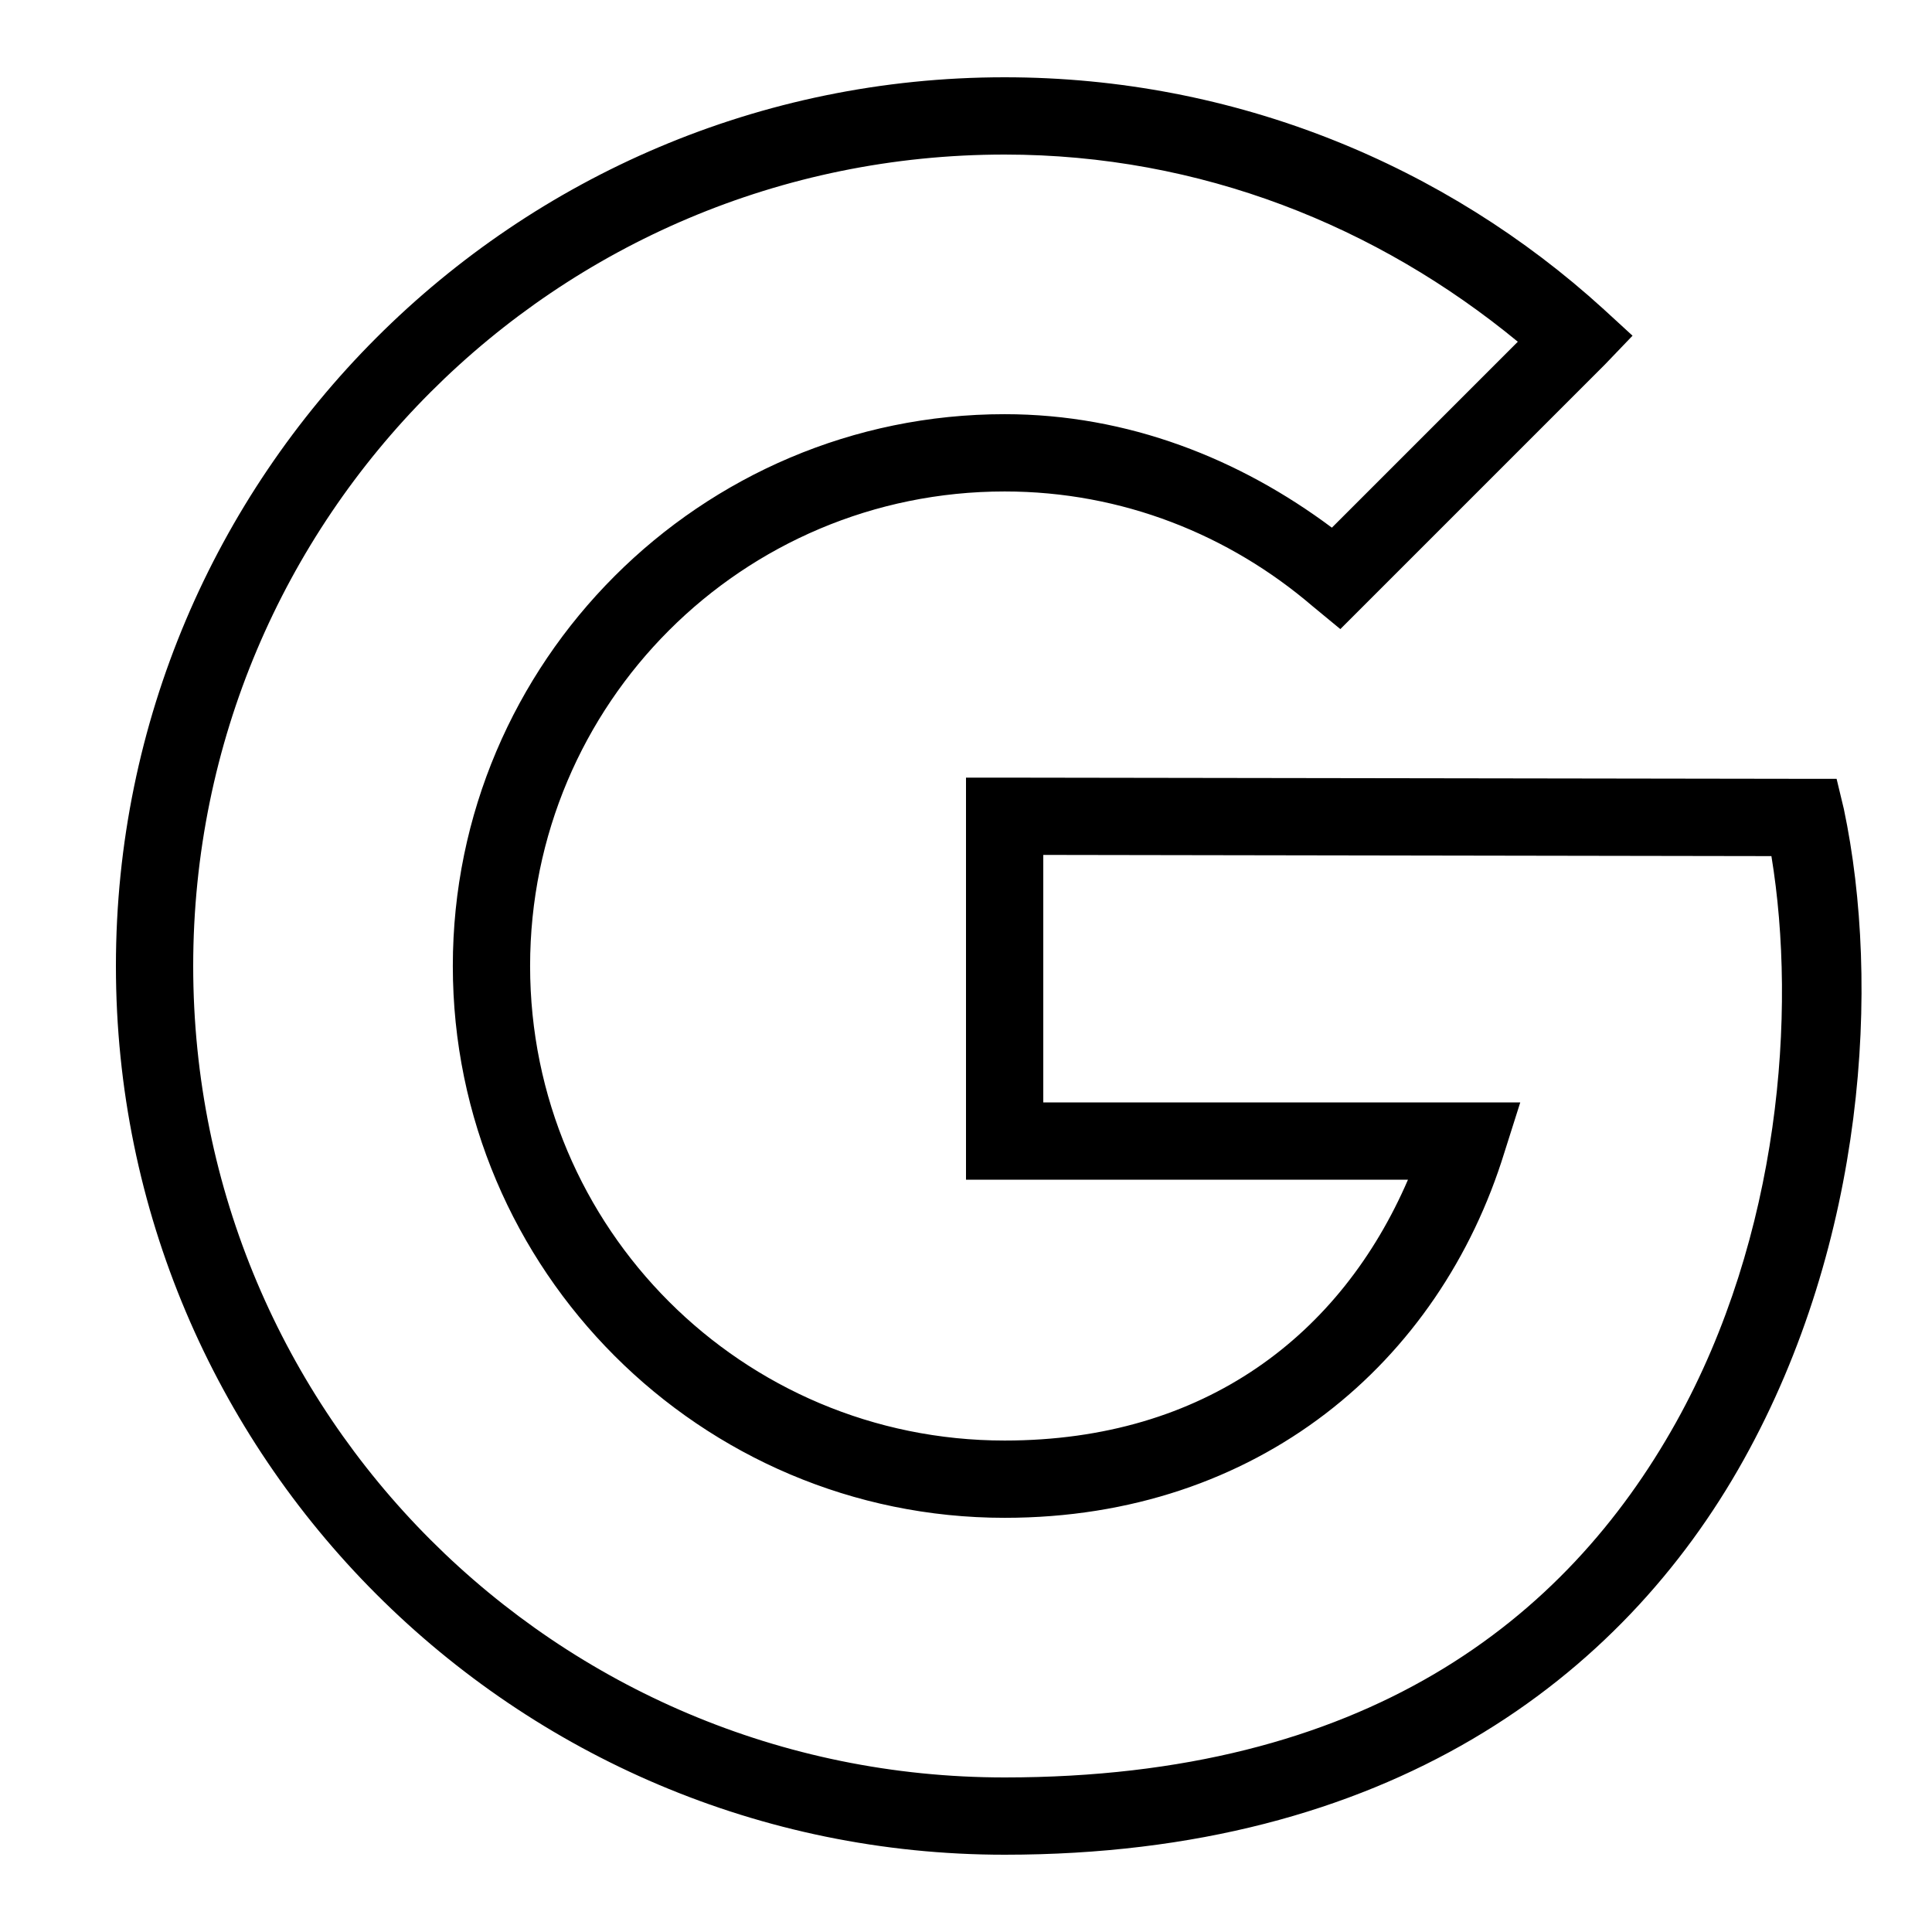
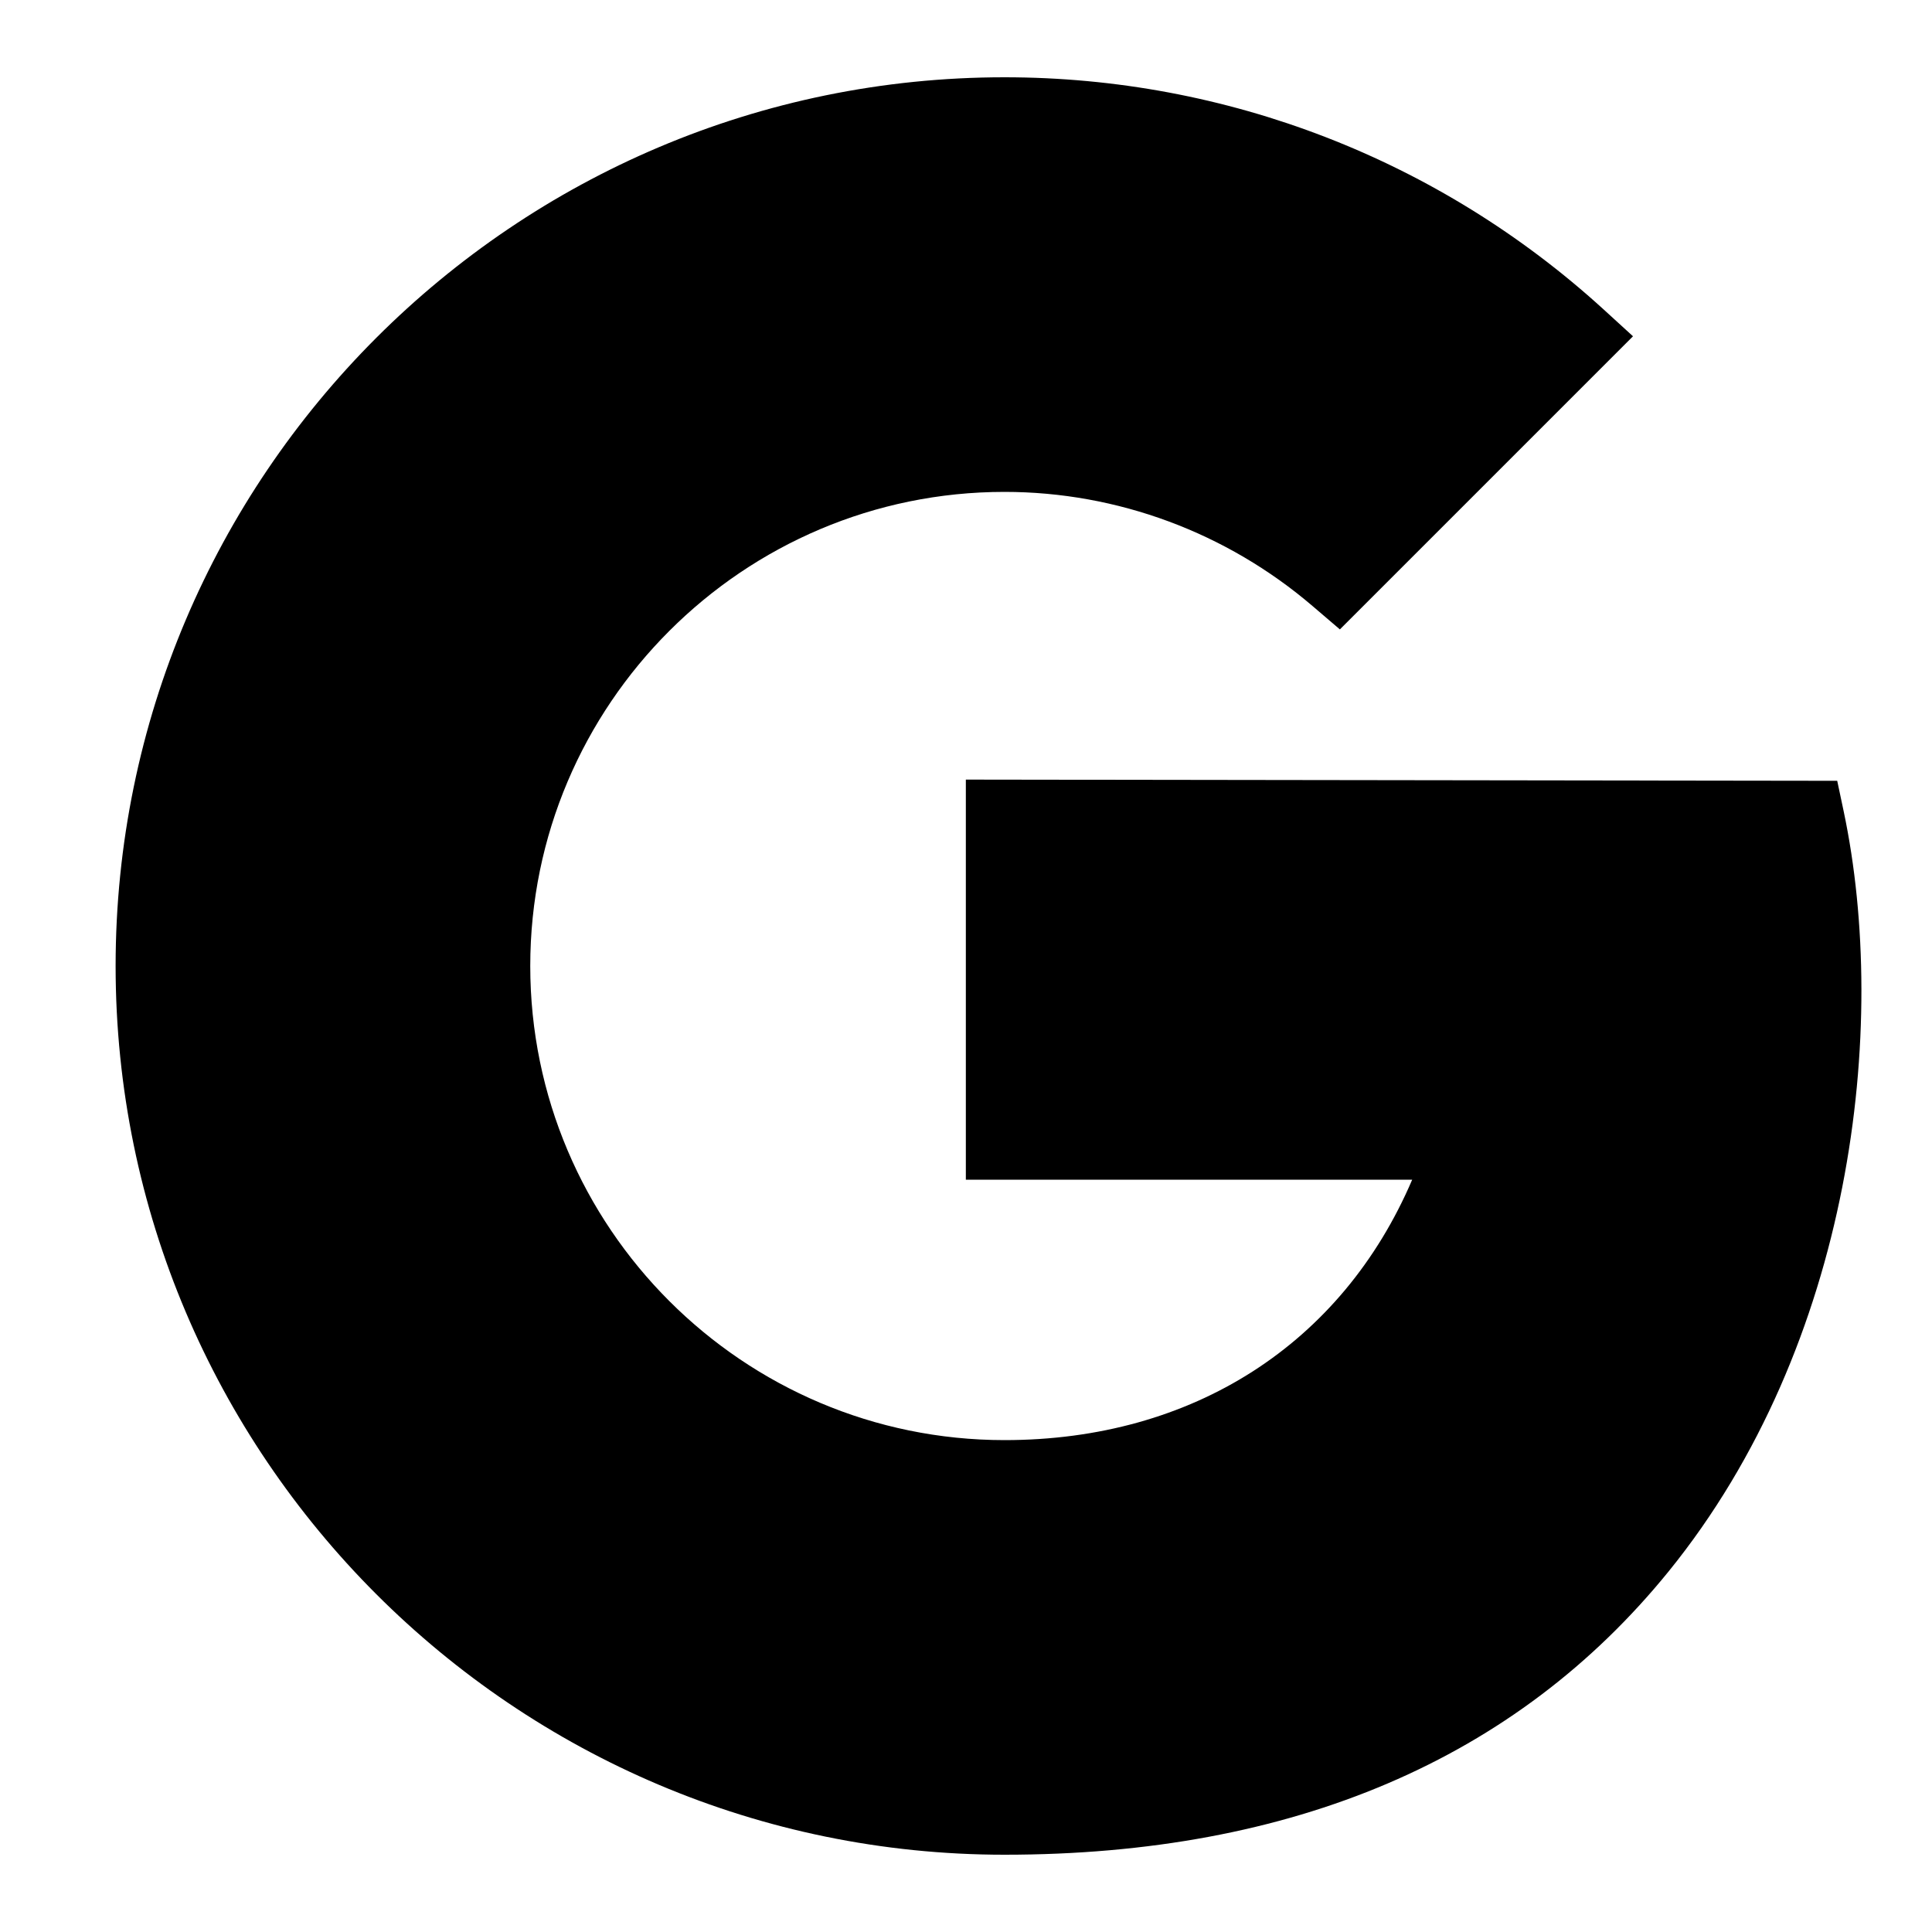
<svg xmlns="http://www.w3.org/2000/svg" viewBox="0 0 50 50" width="50px" height="50px">
-   <path d="M 26 2 C 13.309 2 3 12.309 3 25 C 3 37.691 13.309 48 26 48 C 35.918 48 41.973 43.438 45.125 37.781 C 48.277 32.125 48.676 25.48 47.719 20.938 L 47.531 20.156 L 46.75 20.156 L 26 20.125 L 25 20.125 L 25 30.531 L 36.438 30.531 C 34.711 34.531 31.195 37.281 26 37.281 C 19.211 37.281 13.719 31.789 13.719 25 C 13.719 18.211 19.211 12.719 26 12.719 C 29.051 12.719 31.82 13.848 33.969 15.688 L 34.688 16.281 L 41.531 9.438 L 42.25 8.688 L 41.5 8 C 37.414 4.277 31.961 2 26 2 Z M 26 4 C 31.074 4 35.652 5.855 39.281 8.844 L 34.469 13.656 C 32.09 11.879 29.199 10.719 26 10.719 C 18.129 10.719 11.719 17.129 11.719 25 C 11.719 32.871 18.129 39.281 26 39.281 C 32.551 39.281 37.262 35.266 38.938 29.812 L 39.344 28.531 L 27 28.531 L 27 22.125 L 45.844 22.156 C 46.508 26.191 46.066 31.984 43.375 36.812 C 40.516 41.938 35.32 46 26 46 C 14.387 46 5 36.609 5 25 C 5 13.391 14.387 4 26 4 Z" />
+   <path d="M 25.996 48 C 13.312 48 2.992 37.684 2.992 25 C 2.992 12.316 13.312 2 25.996 2 C 31.742 2 37.242 4.129 41.488 7.996 L 42.262 8.703 L 34.676 16.289 L 33.973 15.688 C 31.746 13.781 28.914 12.73 25.996 12.73 C 19.23 12.73 13.723 18.234 13.723 25 C 13.723 31.766 19.23 37.27 25.996 37.27 C 30.875 37.27 34.73 34.777 36.547 30.531 L 24.996 30.531 L 24.996 20.176 L 47.547 20.207 L 47.715 21 C 48.891 26.582 47.949 34.793 43.184 40.668 C 39.238 45.531 33.457 48 25.996 48 Z" />
</svg>
